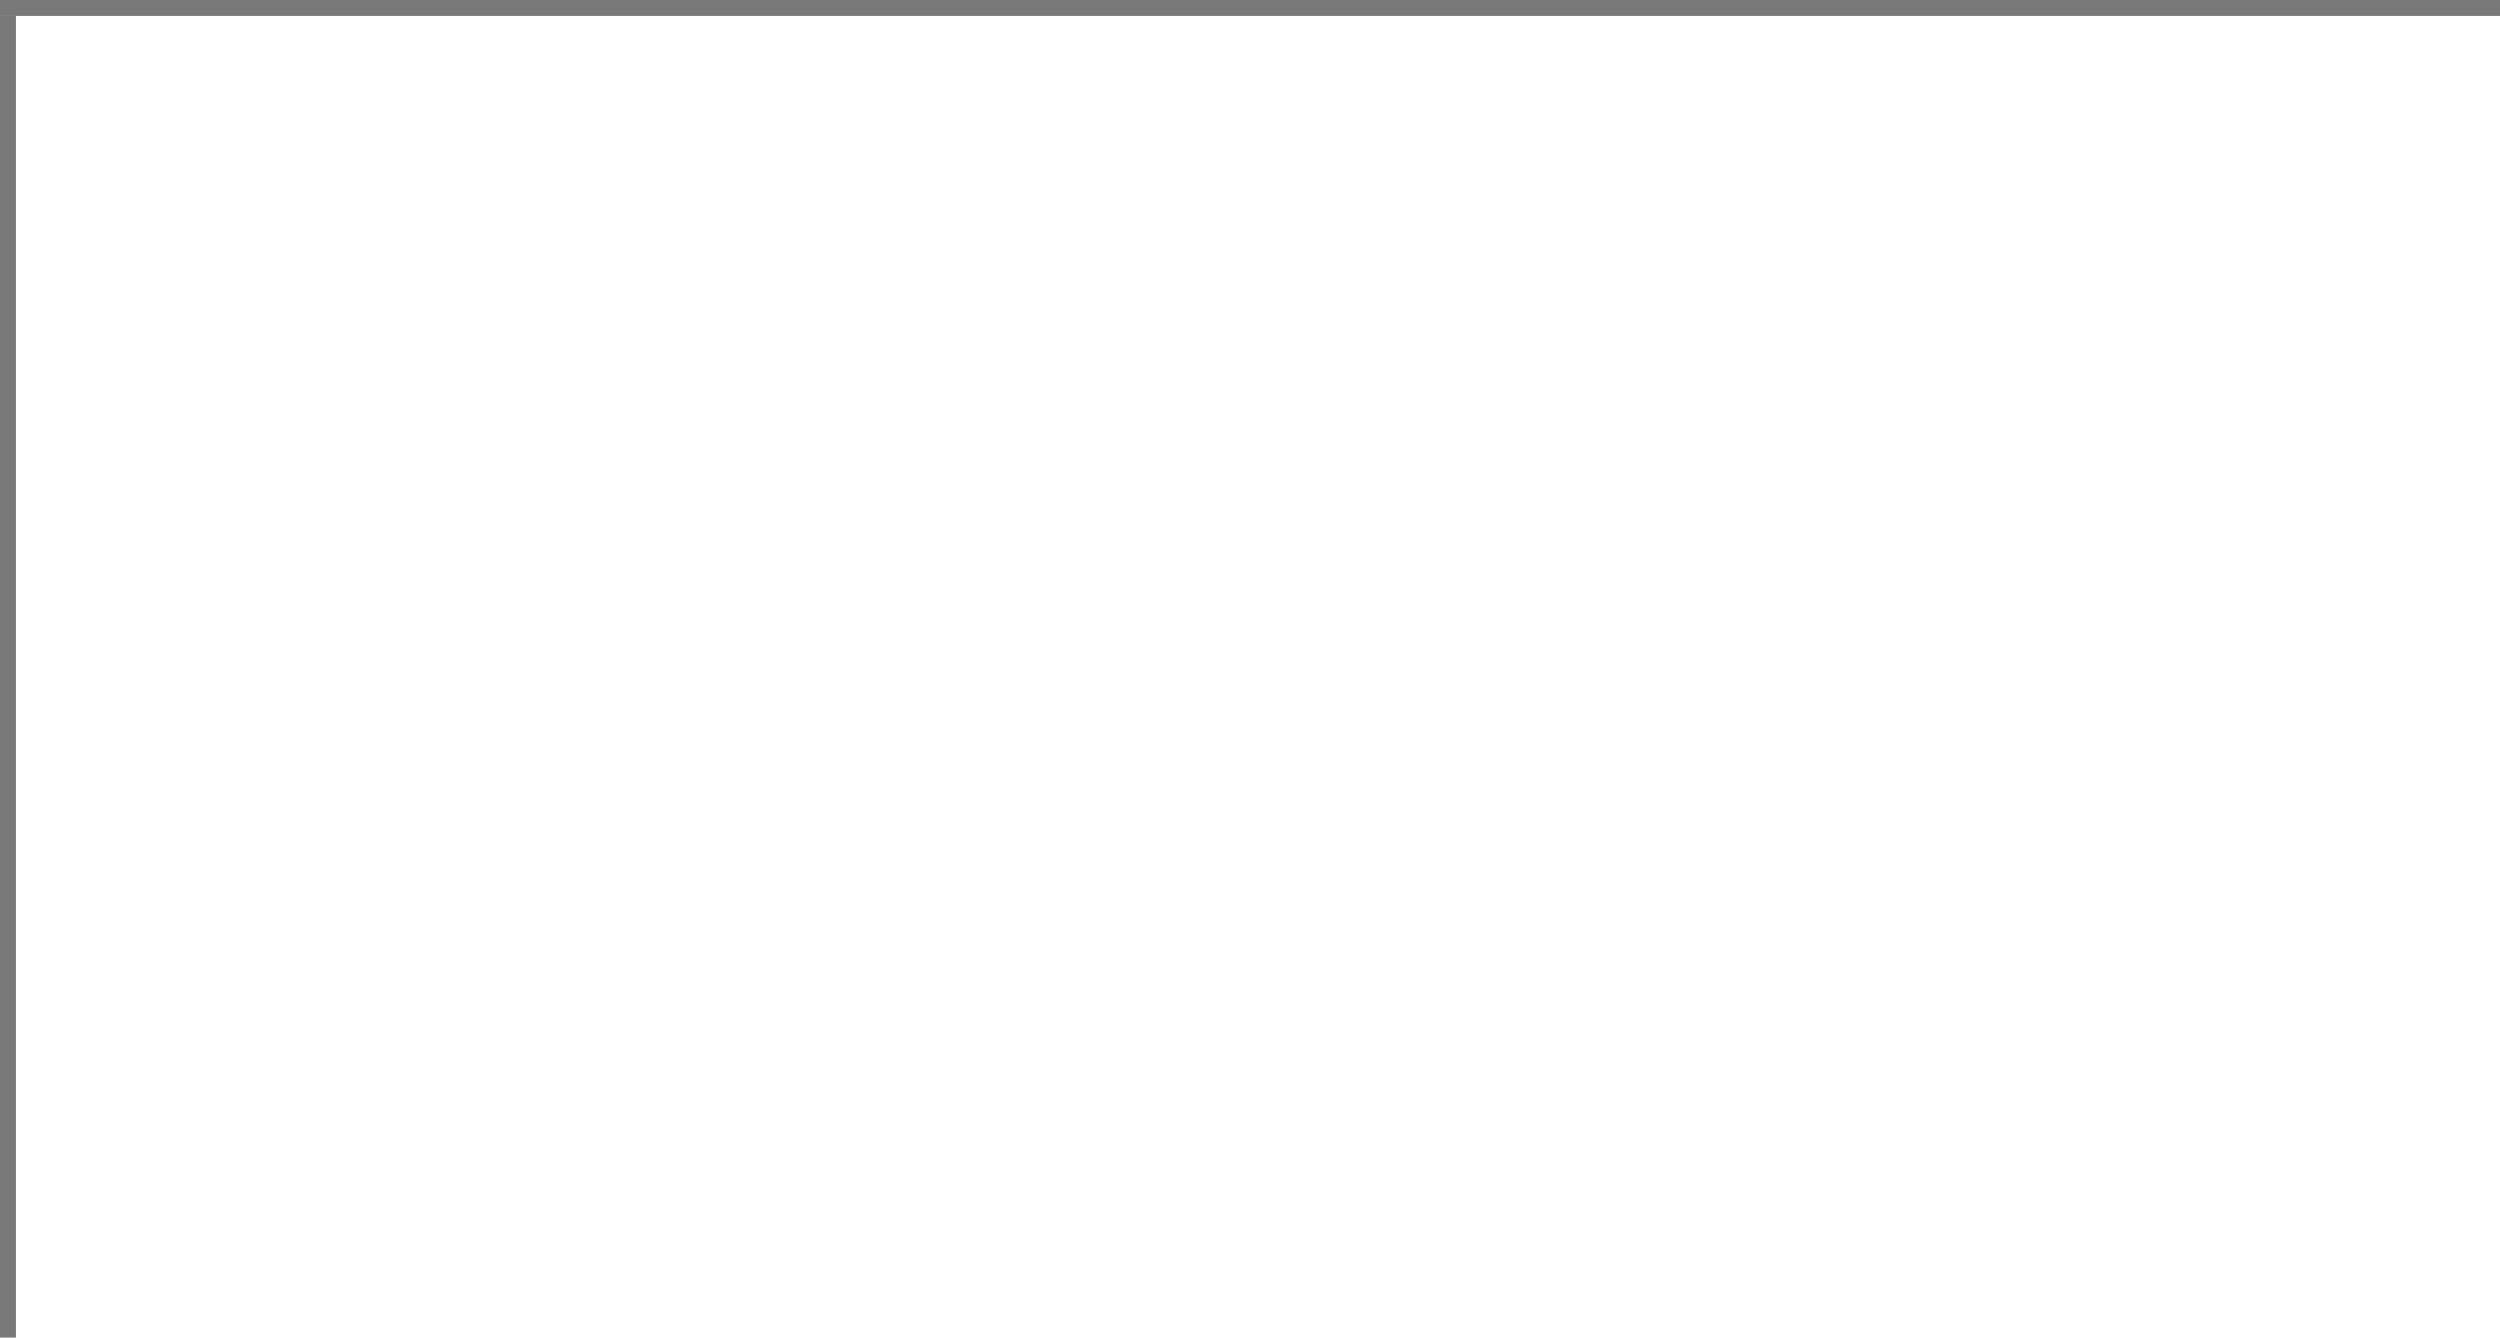
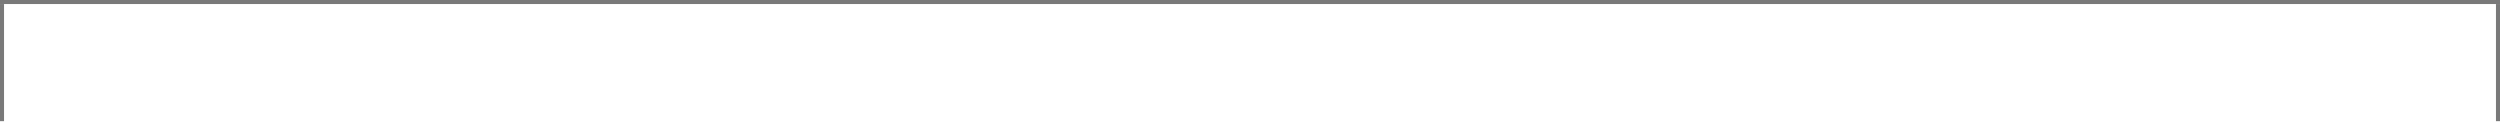
- <svg xmlns="http://www.w3.org/2000/svg" version="1.1" width="157px" height="84px" viewBox="195 456 157 84">
-   <path d="M 1 1  L 157 1  L 157 84  L 1 84  L 1 1  Z " fill-rule="nonzero" fill="rgba(255, 255, 255, 1)" stroke="none" transform="matrix(1 0 0 1 195 456 )" class="fill" />
-   <path d="M 0.5 1  L 0.5 84  " stroke-width="1" stroke-dasharray="0" stroke="rgba(121, 121, 121, 1)" fill="none" transform="matrix(1 0 0 1 195 456 )" class="stroke" />
-   <path d="M 0 0.5  L 157 0.5  " stroke-width="1" stroke-dasharray="0" stroke="rgba(121, 121, 121, 1)" fill="none" transform="matrix(1 0 0 1 195 456 )" class="stroke" />
+ <svg xmlns="http://www.w3.org/2000/svg" version="1.1" width="619px" height="30px" viewBox="541 156 619 30">
+   <path d="M 1 1  L 618 1  L 618 30  L 1 30  L 1 1  Z " fill-rule="nonzero" fill="rgba(255, 255, 255, 1)" stroke="none" transform="matrix(1 0 0 1 541 156 )" class="fill" />
+   <path d="M 0.5 1  L 0.5 30  " stroke-width="1" stroke-dasharray="0" stroke="rgba(121, 121, 121, 1)" fill="none" transform="matrix(1 0 0 1 541 156 )" class="stroke" />
+   <path d="M 0 0.5  L 619 0.5  " stroke-width="1" stroke-dasharray="0" stroke="rgba(121, 121, 121, 1)" fill="none" transform="matrix(1 0 0 1 541 156 )" class="stroke" />
+   <path d="M 618.5 1  L 618.5 30  " stroke-width="1" stroke-dasharray="0" stroke="rgba(121, 121, 121, 1)" fill="none" transform="matrix(1 0 0 1 541 156 )" class="stroke" />
</svg>
